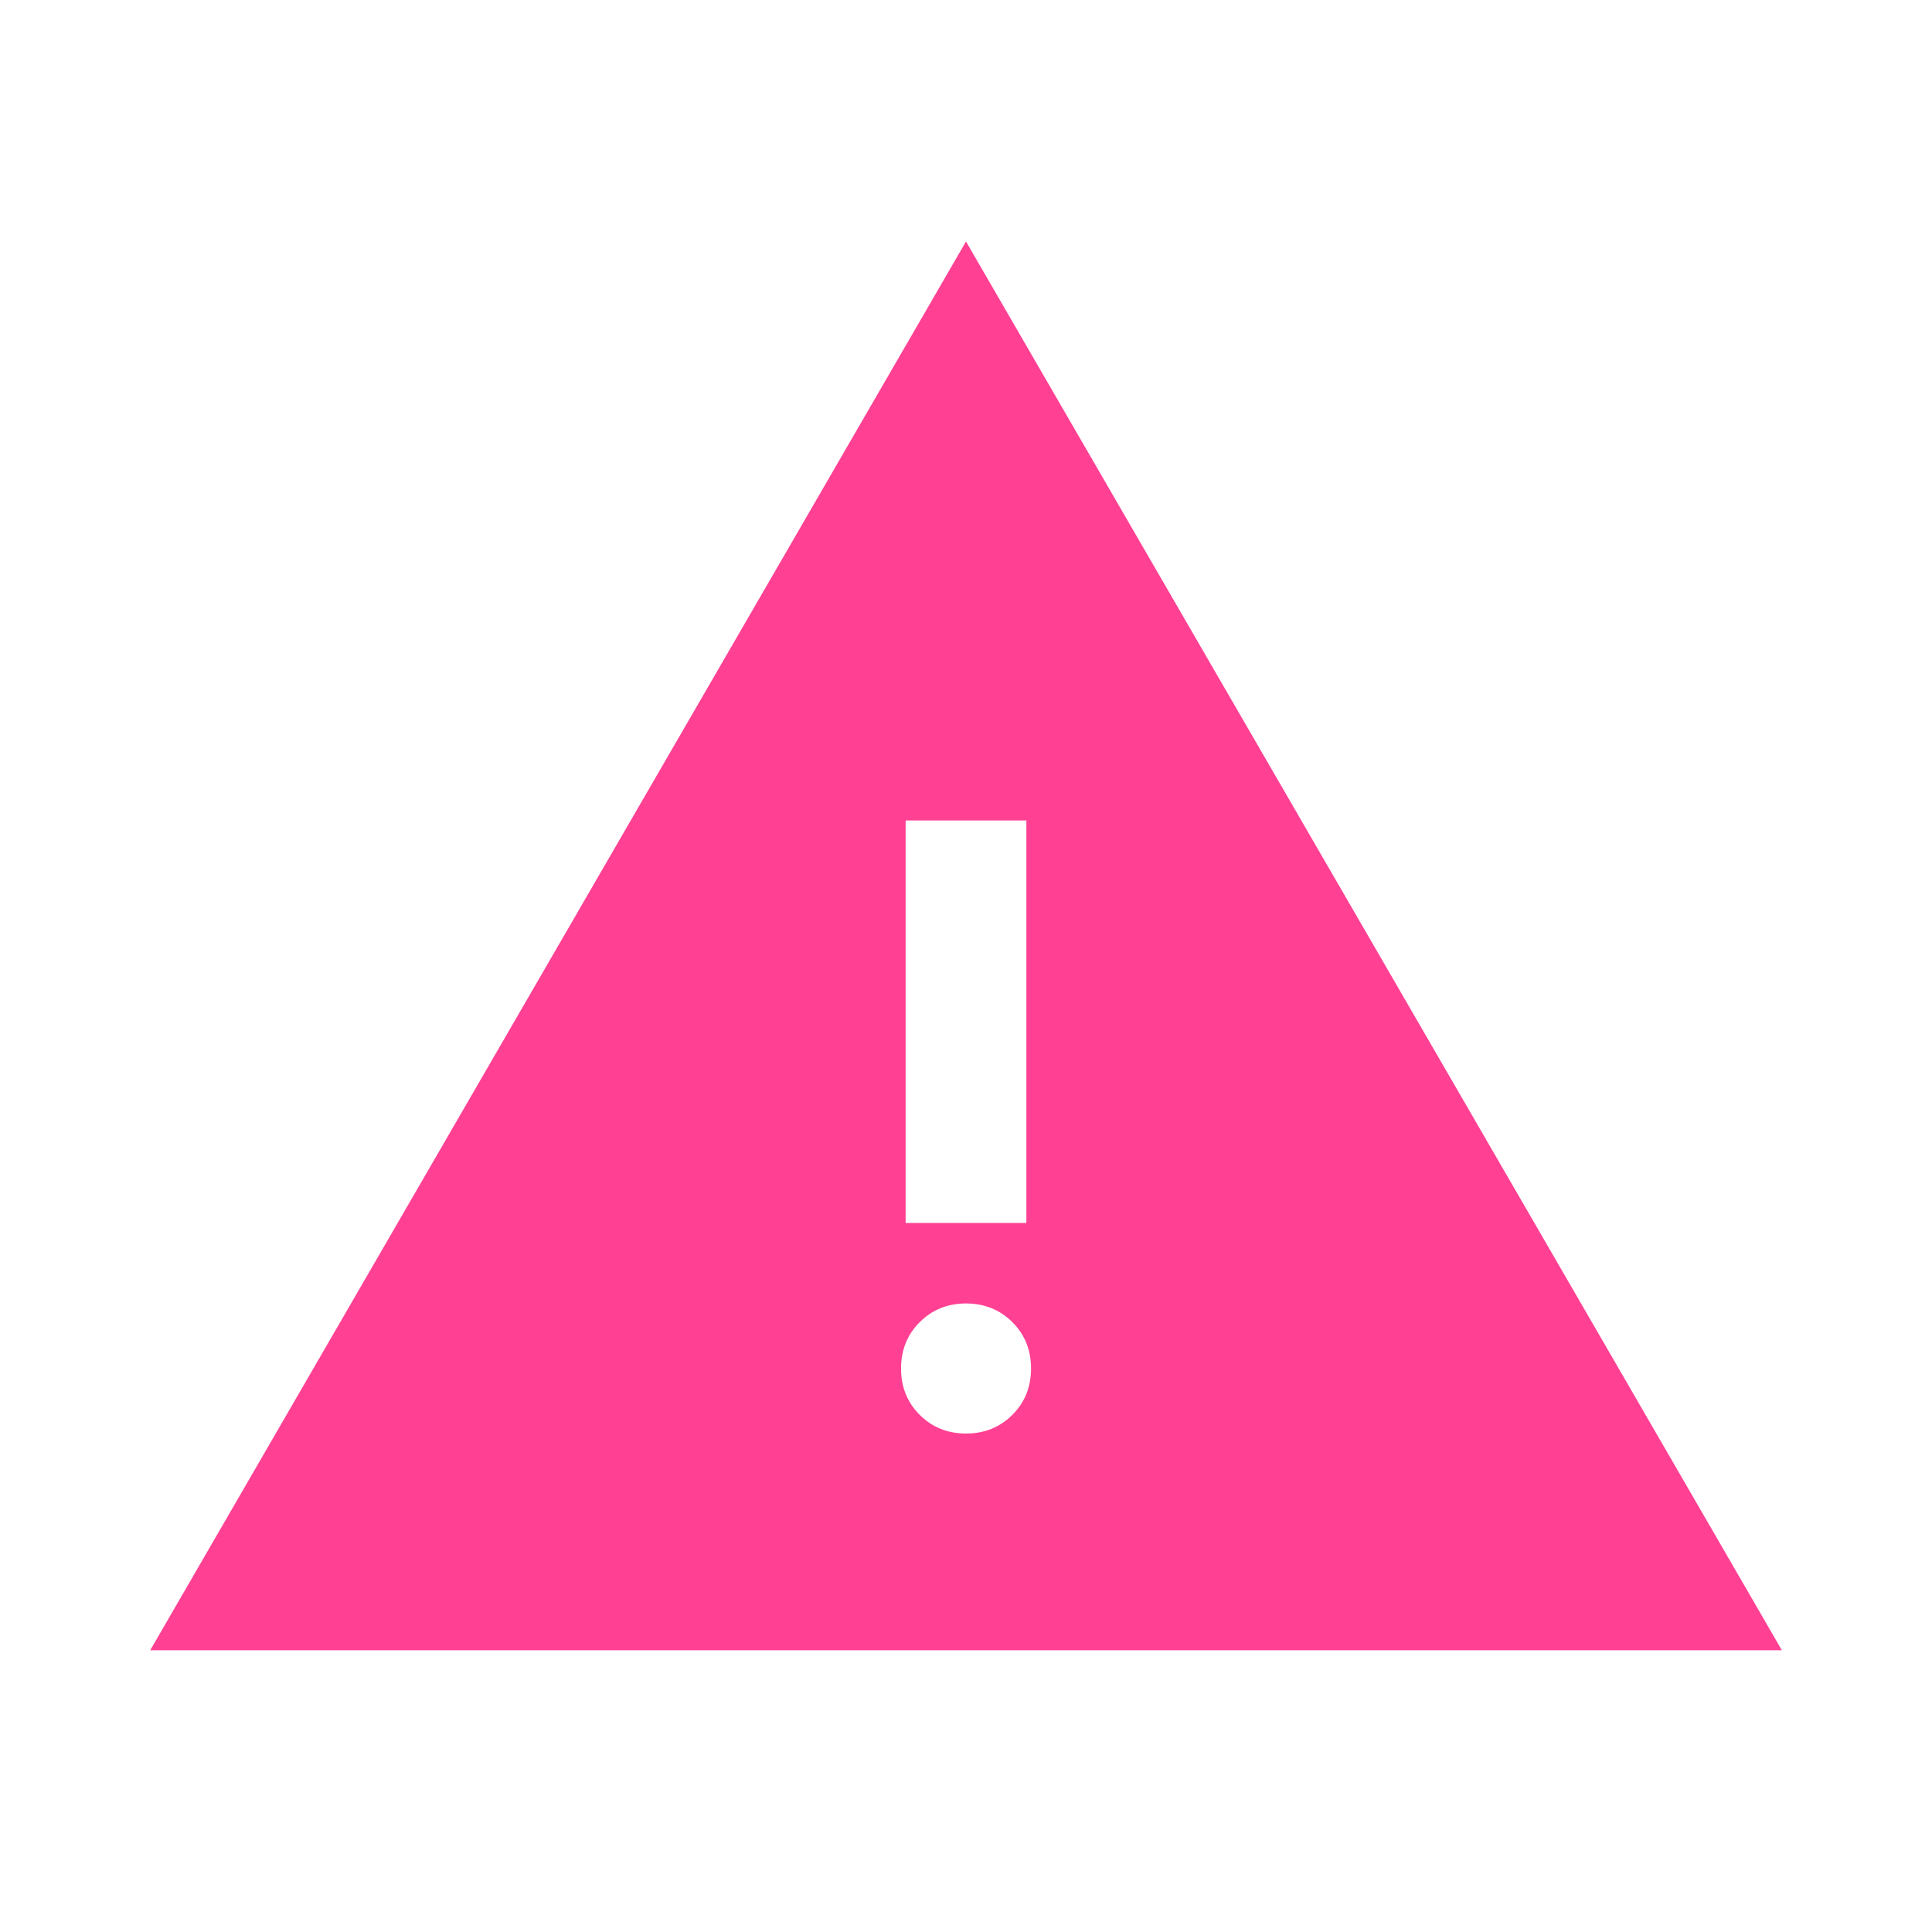
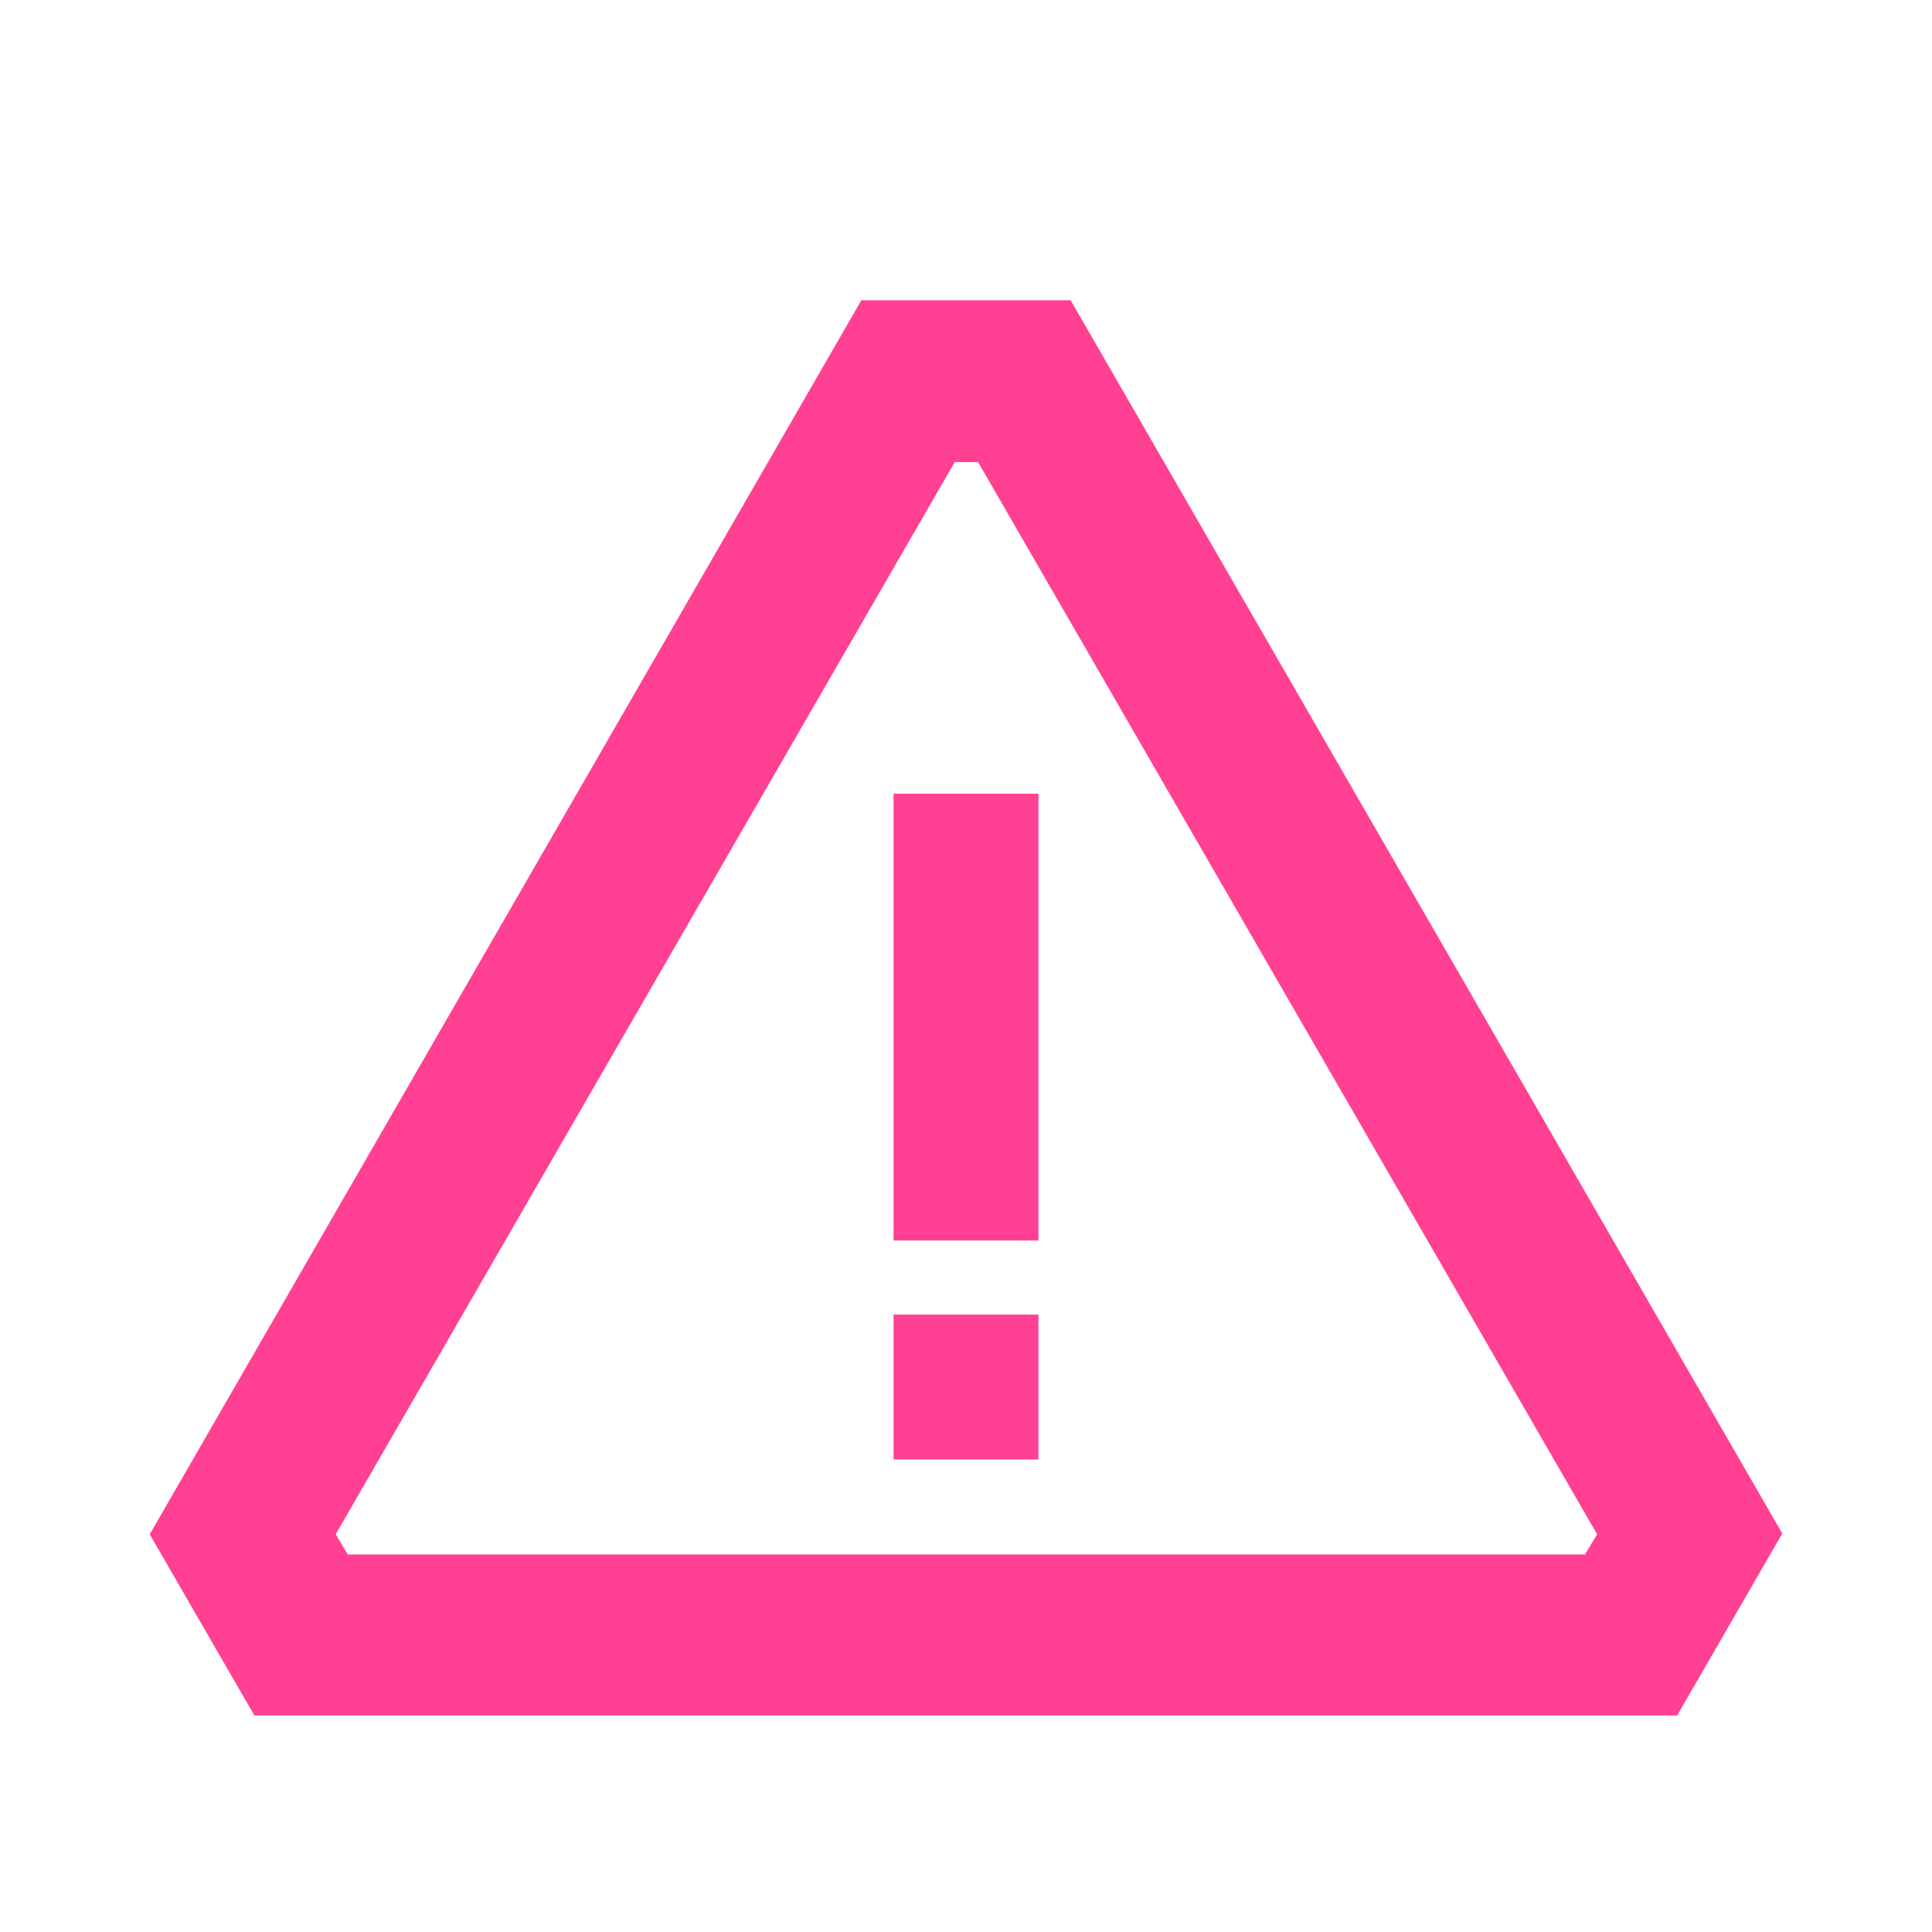
<svg xmlns="http://www.w3.org/2000/svg" width="24" height="24" viewBox="0 0 24 24" fill="none">
-   <path d="M1.866 20.5L12 3L22.135 20.5H1.866ZM12 17.808C12.229 17.808 12.421 17.73 12.576 17.576C12.731 17.421 12.808 17.229 12.808 17C12.808 16.771 12.731 16.579 12.576 16.424C12.421 16.27 12.229 16.192 12 16.192C11.771 16.192 11.58 16.27 11.425 16.424C11.27 16.579 11.193 16.771 11.193 17C11.193 17.229 11.27 17.421 11.425 17.576C11.58 17.73 11.771 17.808 12 17.808ZM11.25 15.192H12.75V10.192H11.25V15.192Z" fill="#FF4093" />
+   <path d="M20.84 21.31H3.16L1.86 19.06L10.7 3.73H13.3L22.14 19.05L20.84 21.3V21.31ZM4.31 19.31H19.69L19.84 19.06L12.15 5.74H11.86L4.17 19.06L4.32 19.31H4.31Z" fill="#FF4093" />
+   <path d="M12.9 9.86H11.1V15.41H12.9V9.86Z" fill="#FF4093" />
+   <path d="M12.9 16.33H11.1V18.13H12.9V16.33Z" fill="#FF4093" />
</svg>
